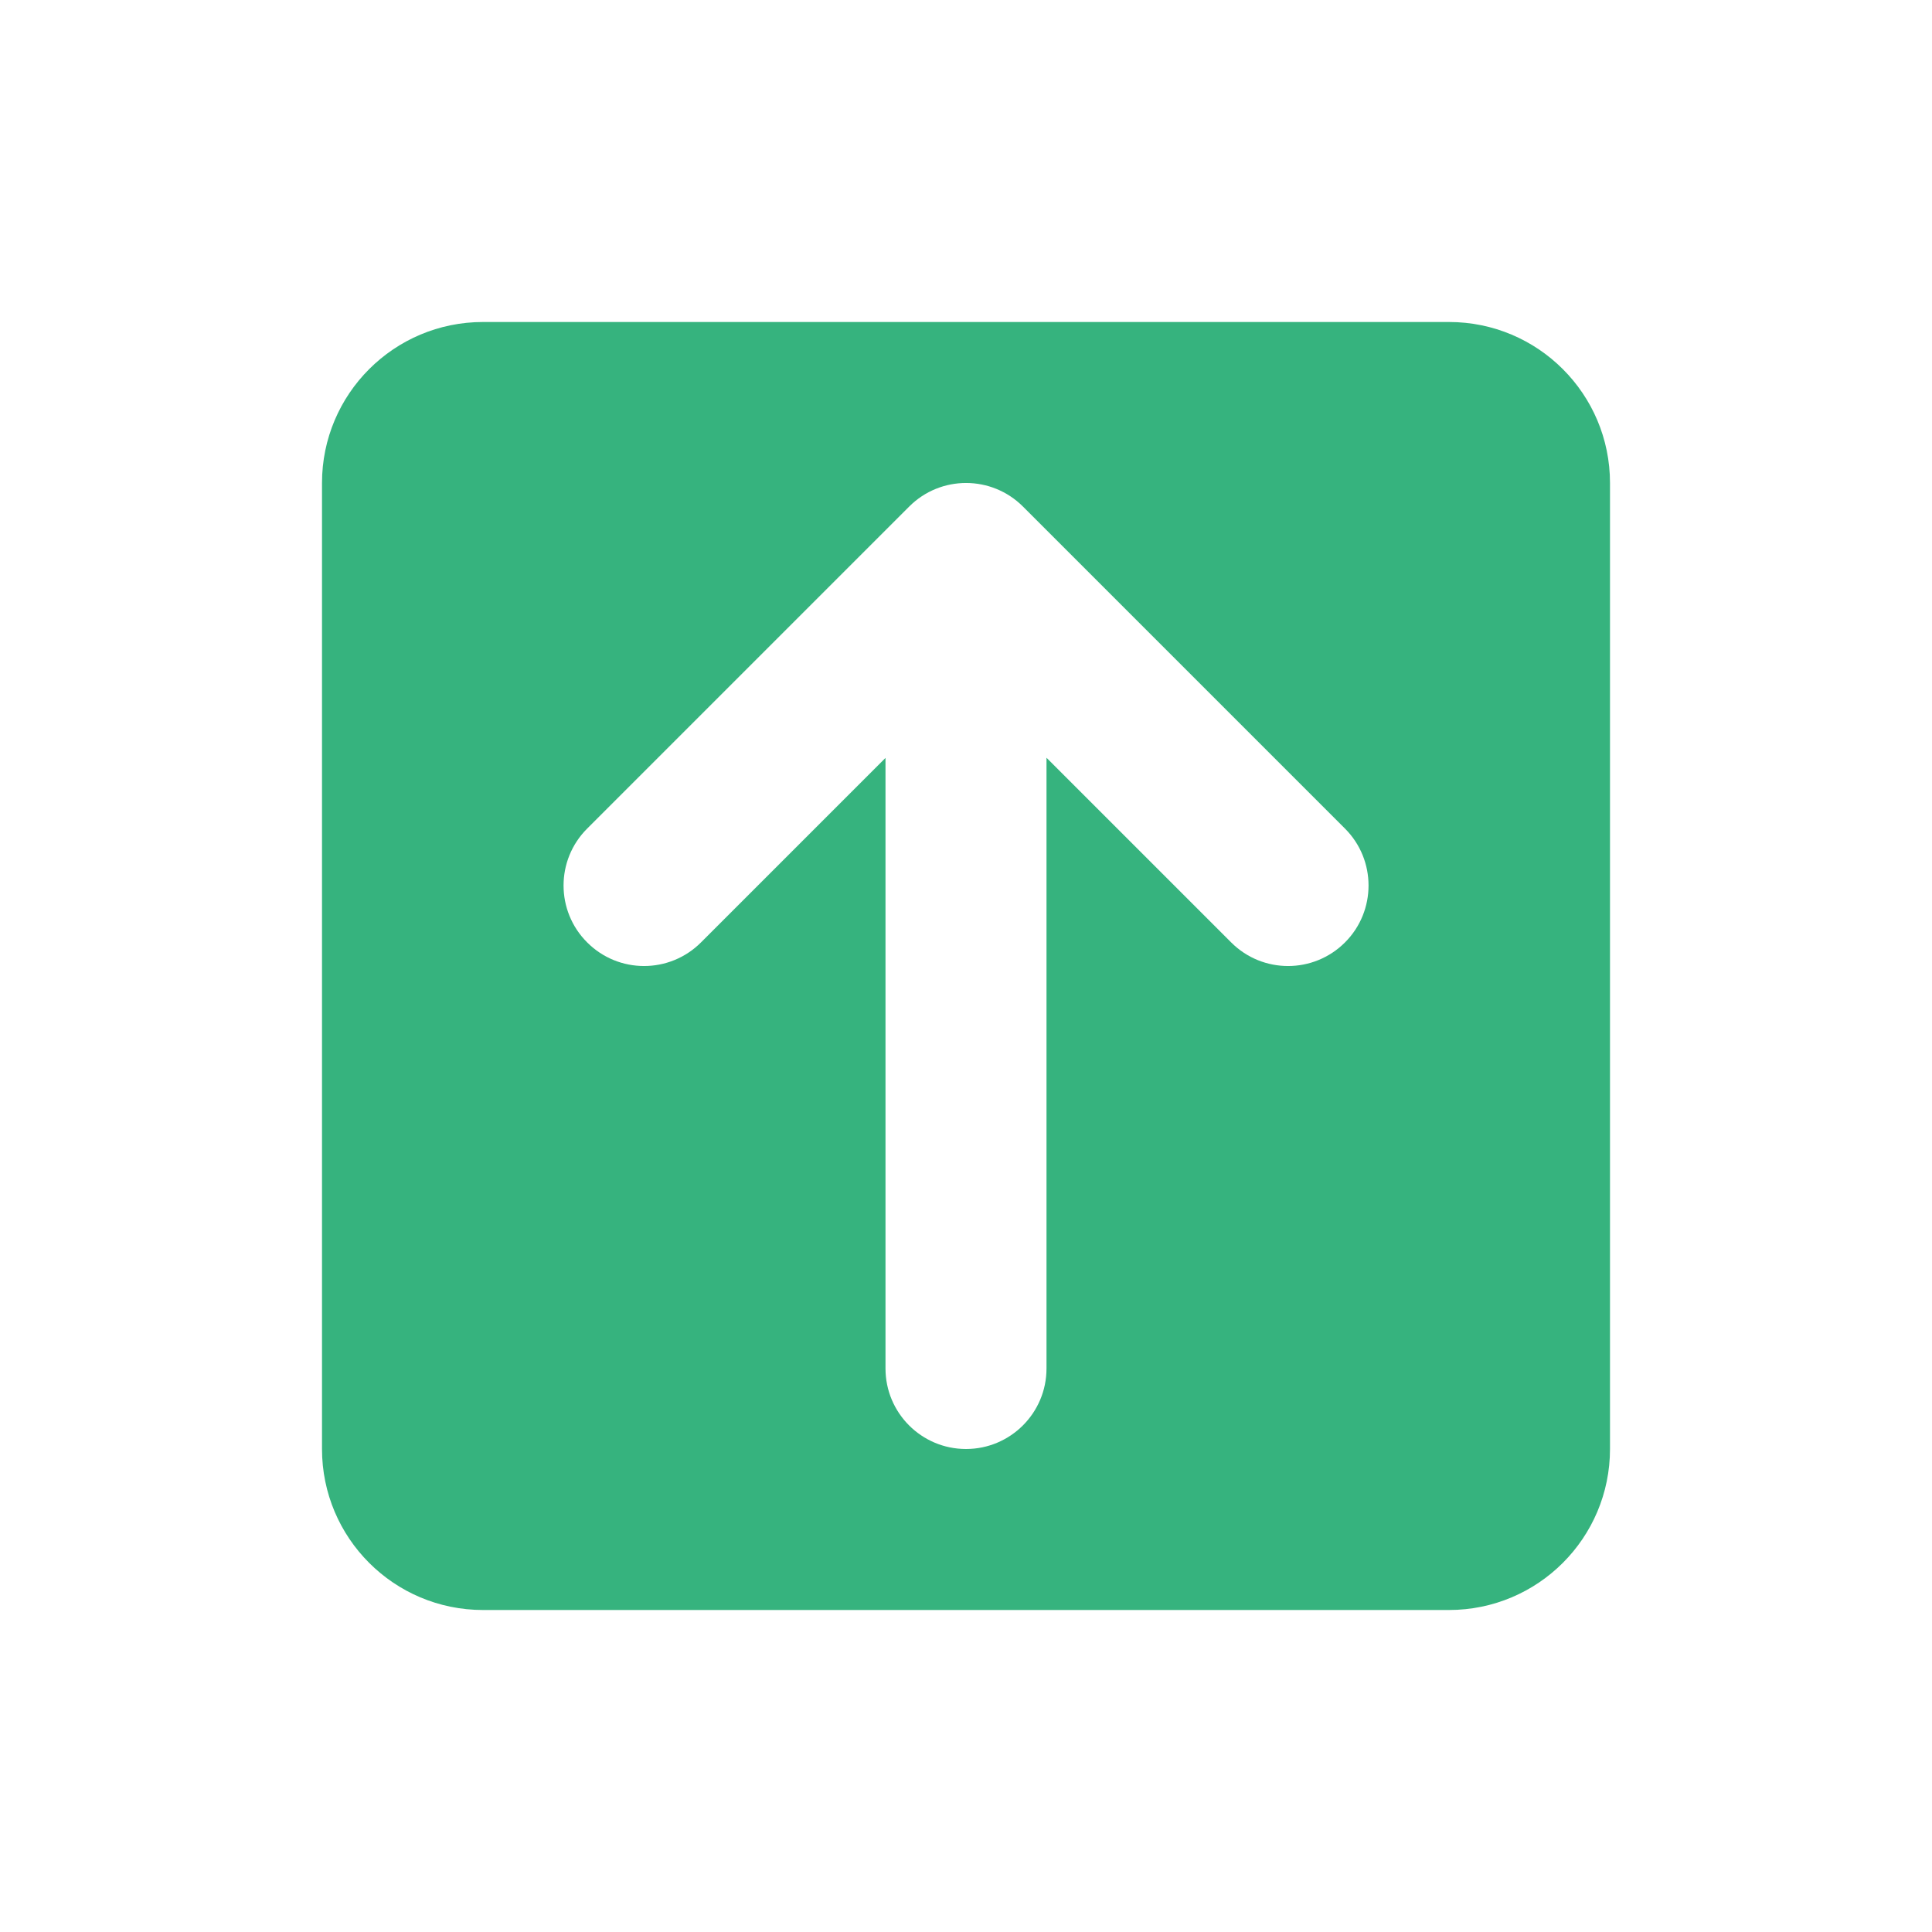
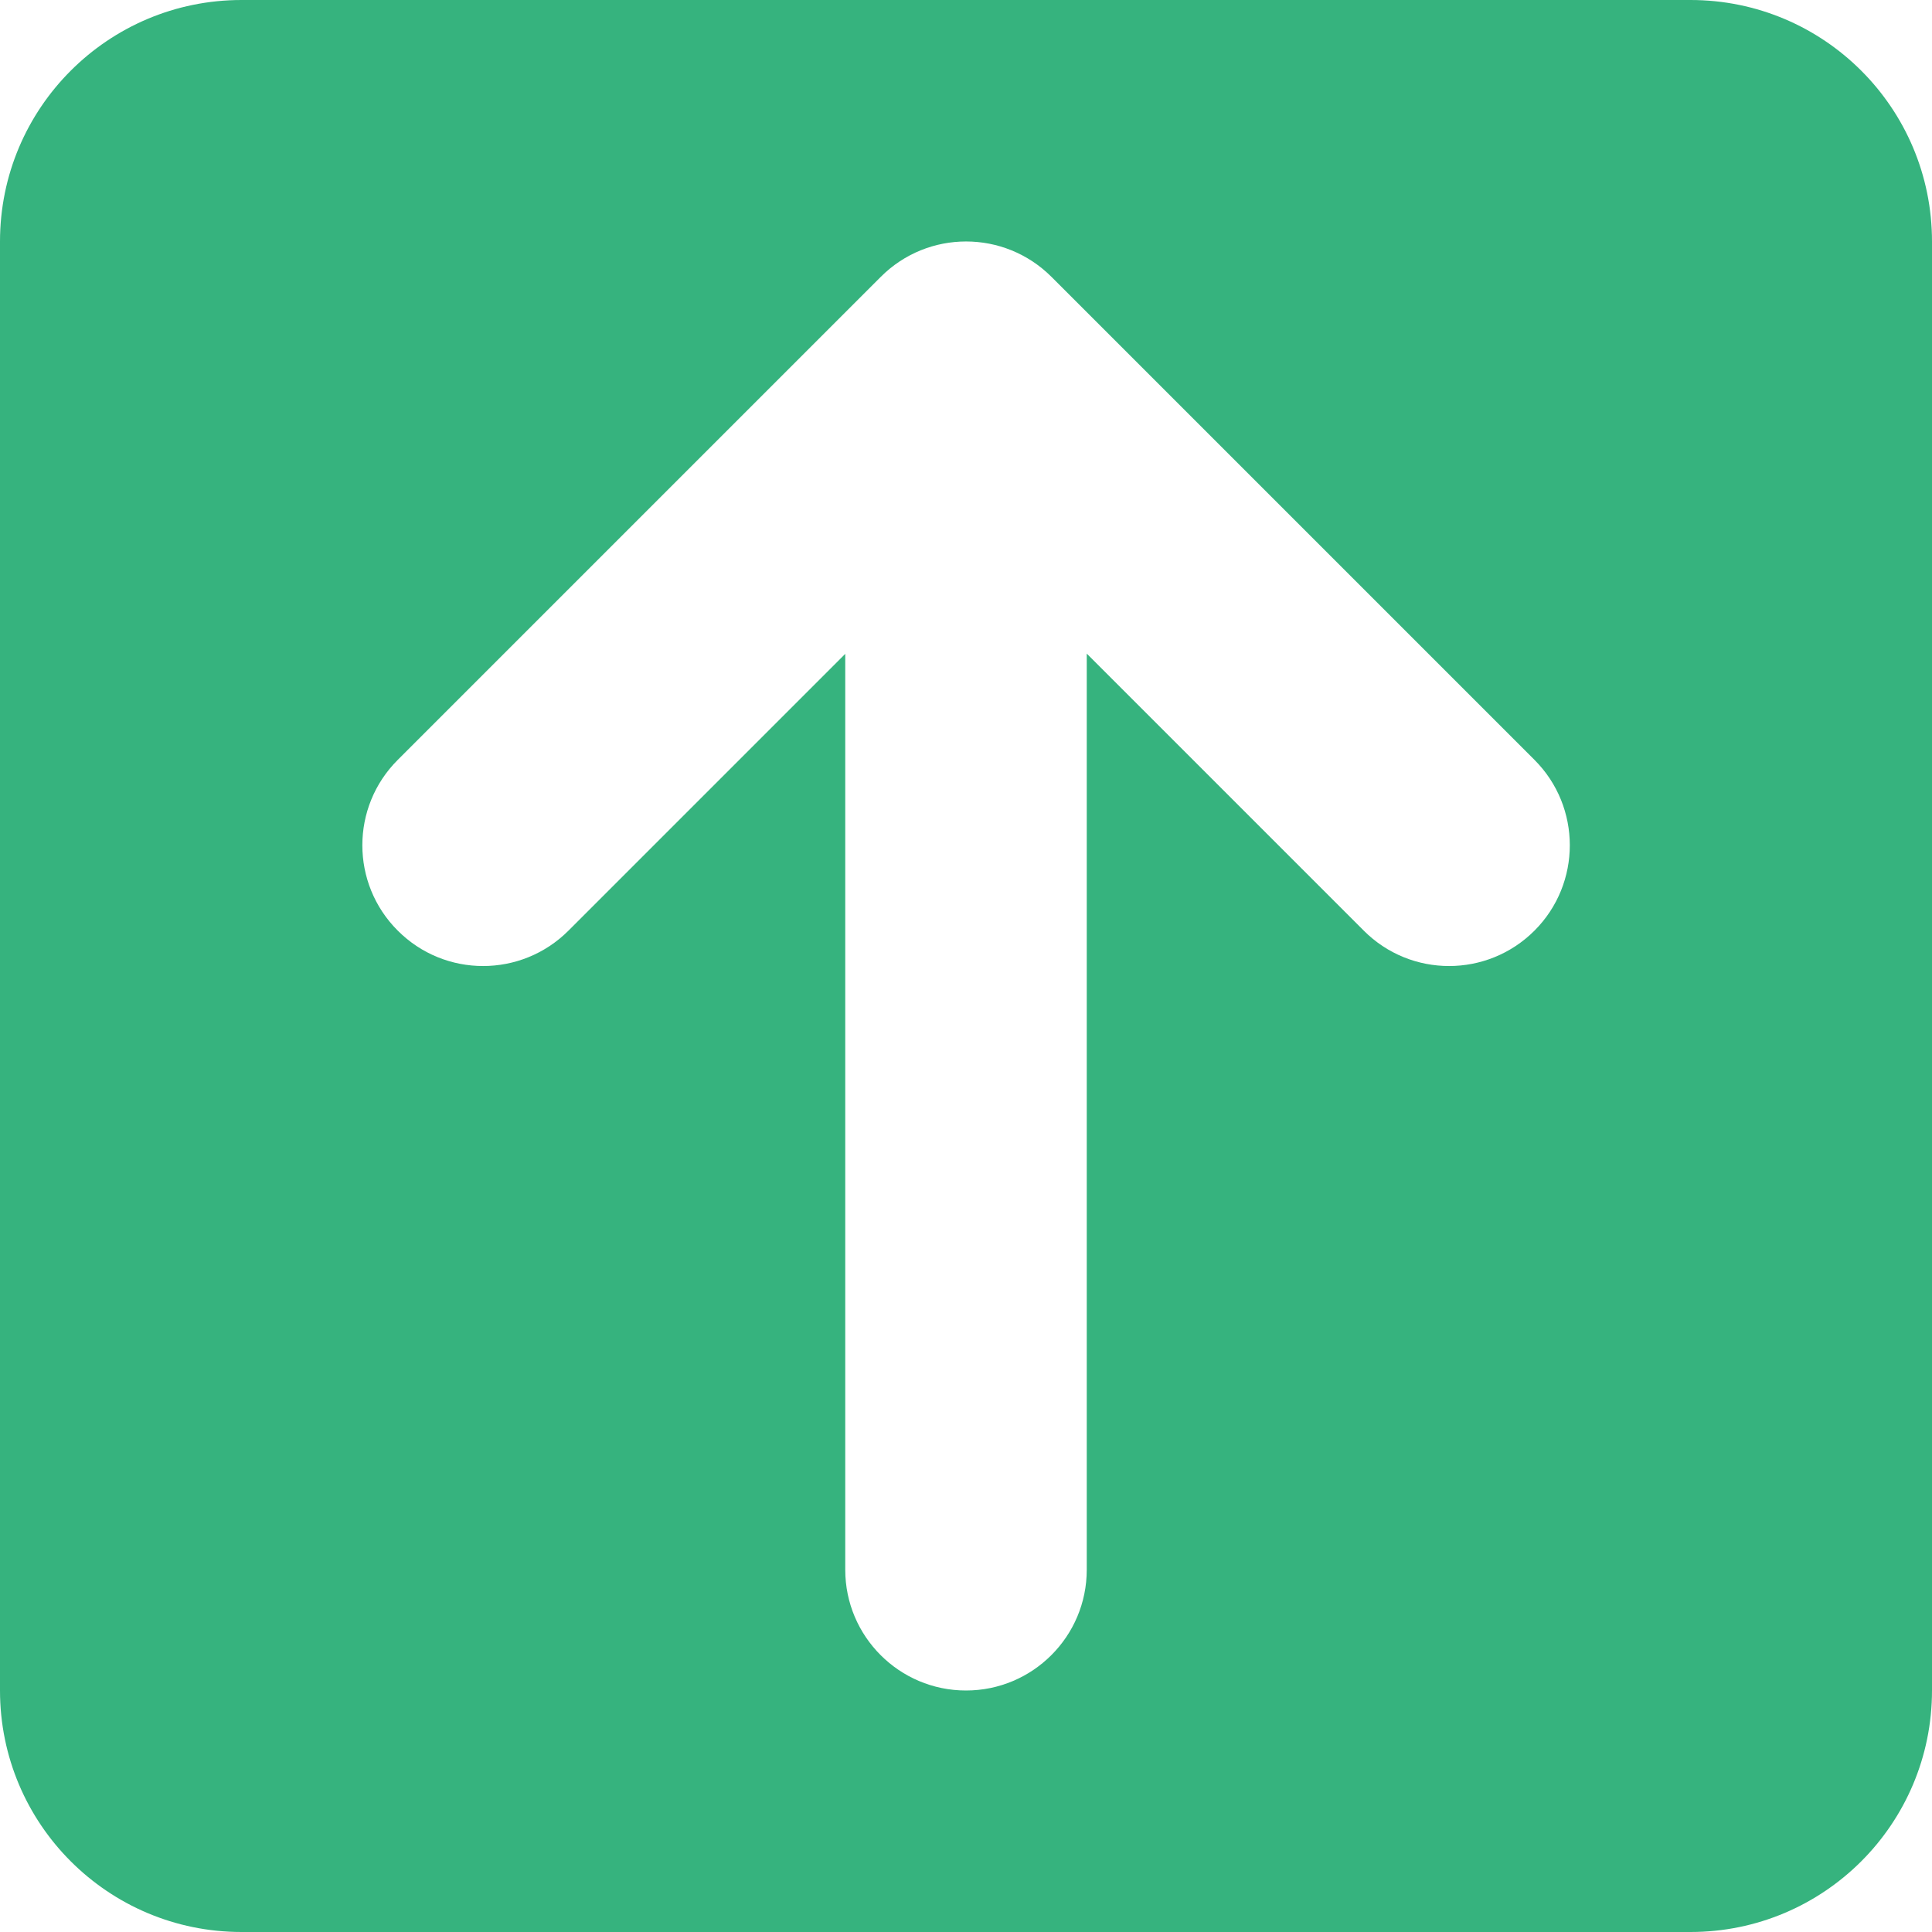
- <svg xmlns="http://www.w3.org/2000/svg" width="24" height="24" viewBox="0 0 24 24">
-   <path fill="#36B37E" fill-rule="evenodd" d="M13,9.413 L15.294,11.707 C15.684,12.098 16.317,12.098 16.708,11.707 C17.098,11.317 17.098,10.683 16.708,10.293 L12.708,6.293 C12.317,5.902 11.684,5.902 11.294,6.293 L7.294,10.293 C6.903,10.683 6.903,11.317 7.294,11.707 C7.684,12.098 8.317,12.098 8.708,11.707 L11,9.415 L11,17 C11,17.552 11.448,18 12,18 C12.552,18 13,17.552 13,17 L13,9.413 Z M6,4 L18,4 C19.105,4 20,4.895 20,6 L20,18 C20,19.105 19.105,20 18,20 L6,20 C4.895,20 4,19.105 4,18 L4,6 C4,4.895 4.895,4 6,4 Z" />
+ <svg xmlns="http://www.w3.org/2000/svg" width="16" height="16" viewBox="0 0 16 16">
+   <path fill="#36B37E" fill-rule="evenodd" d="M9,5.413 L11.294,7.707 C11.684,8.098 12.317,8.098 12.708,7.707 C13.098,7.317 13.098,6.683 12.708,6.293 L8.708,2.293 C8.317,1.902 7.684,1.902 7.294,2.293 L3.294,6.293 C2.903,6.683 2.903,7.317 3.294,7.707 C3.684,8.098 4.317,8.098 4.708,7.707 L7,5.415 L7,13 C7,13.552 7.448,14 8,14 C8.552,14 9,13.552 9,13 L9,5.413 Z M2,0 L14,0 C15.105,-2.02906125e-16 16,0.895 16,2 L16,14 C16,15.105 15.105,16 14,16 L2,16 C0.895,16 1.3527075e-16,15.105 0,14 L0,2 C-1.3527075e-16,0.895 0.895,2.02906125e-16 2,0 Z" />
</svg>
